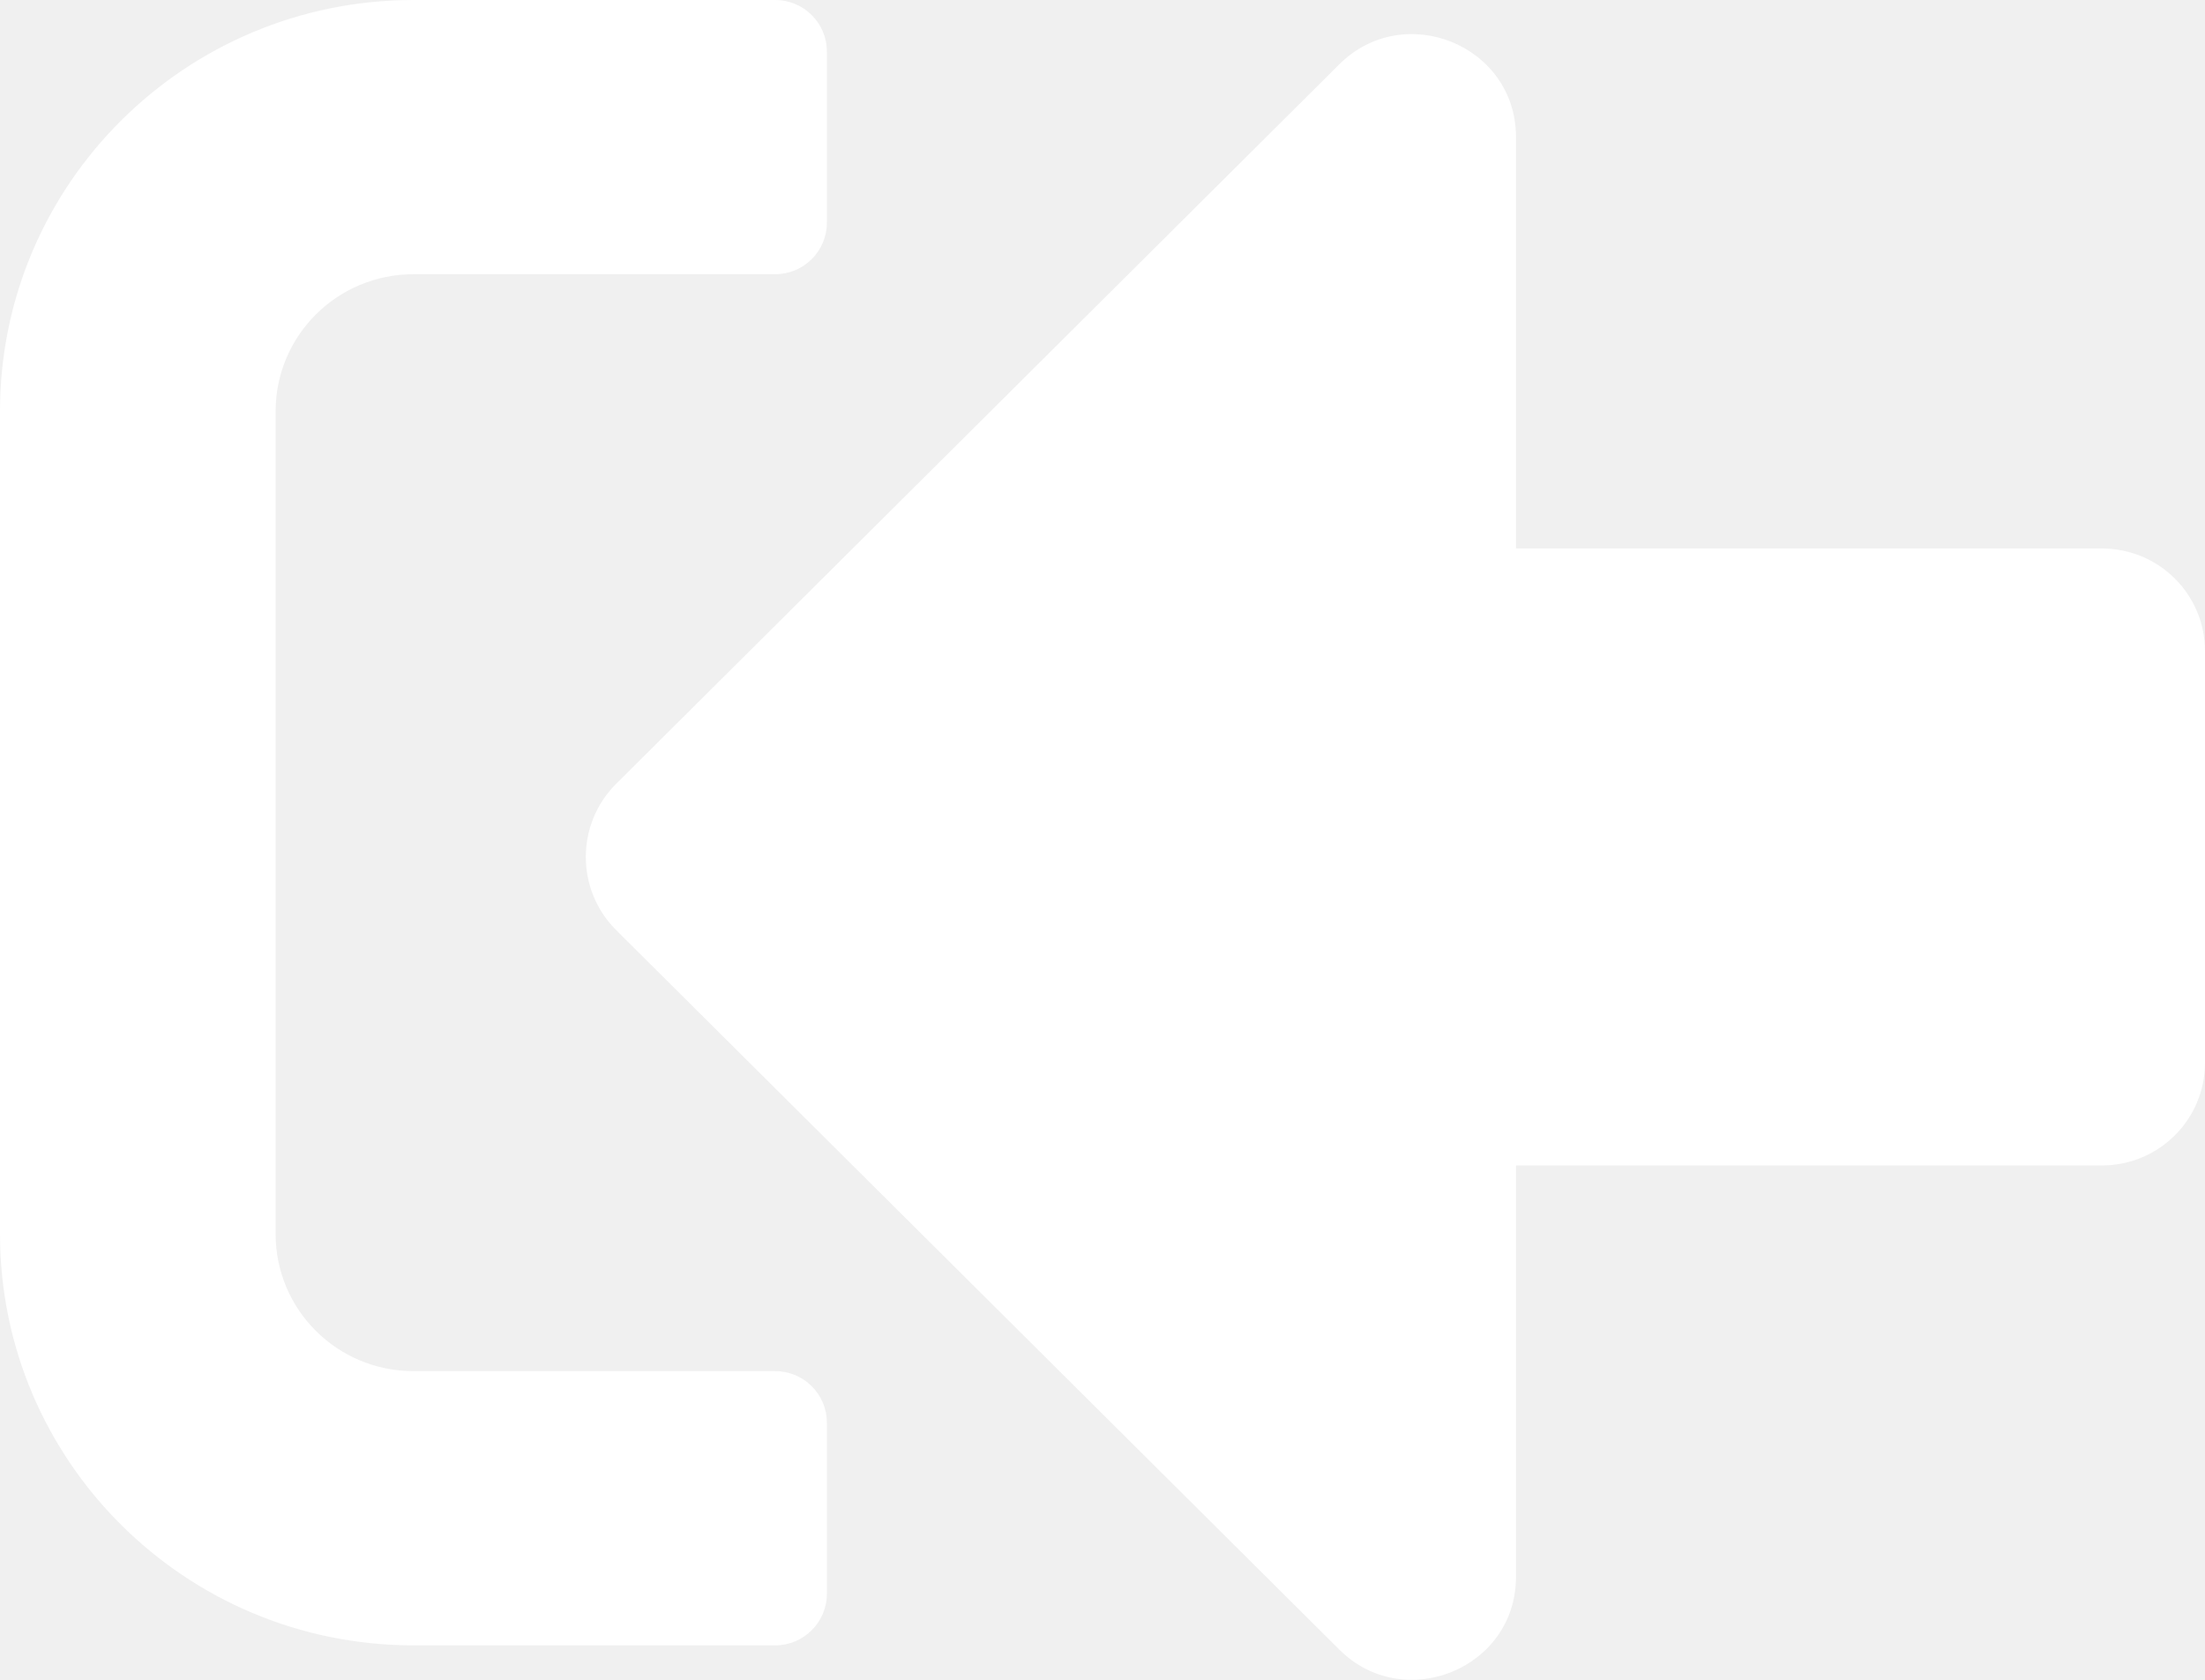
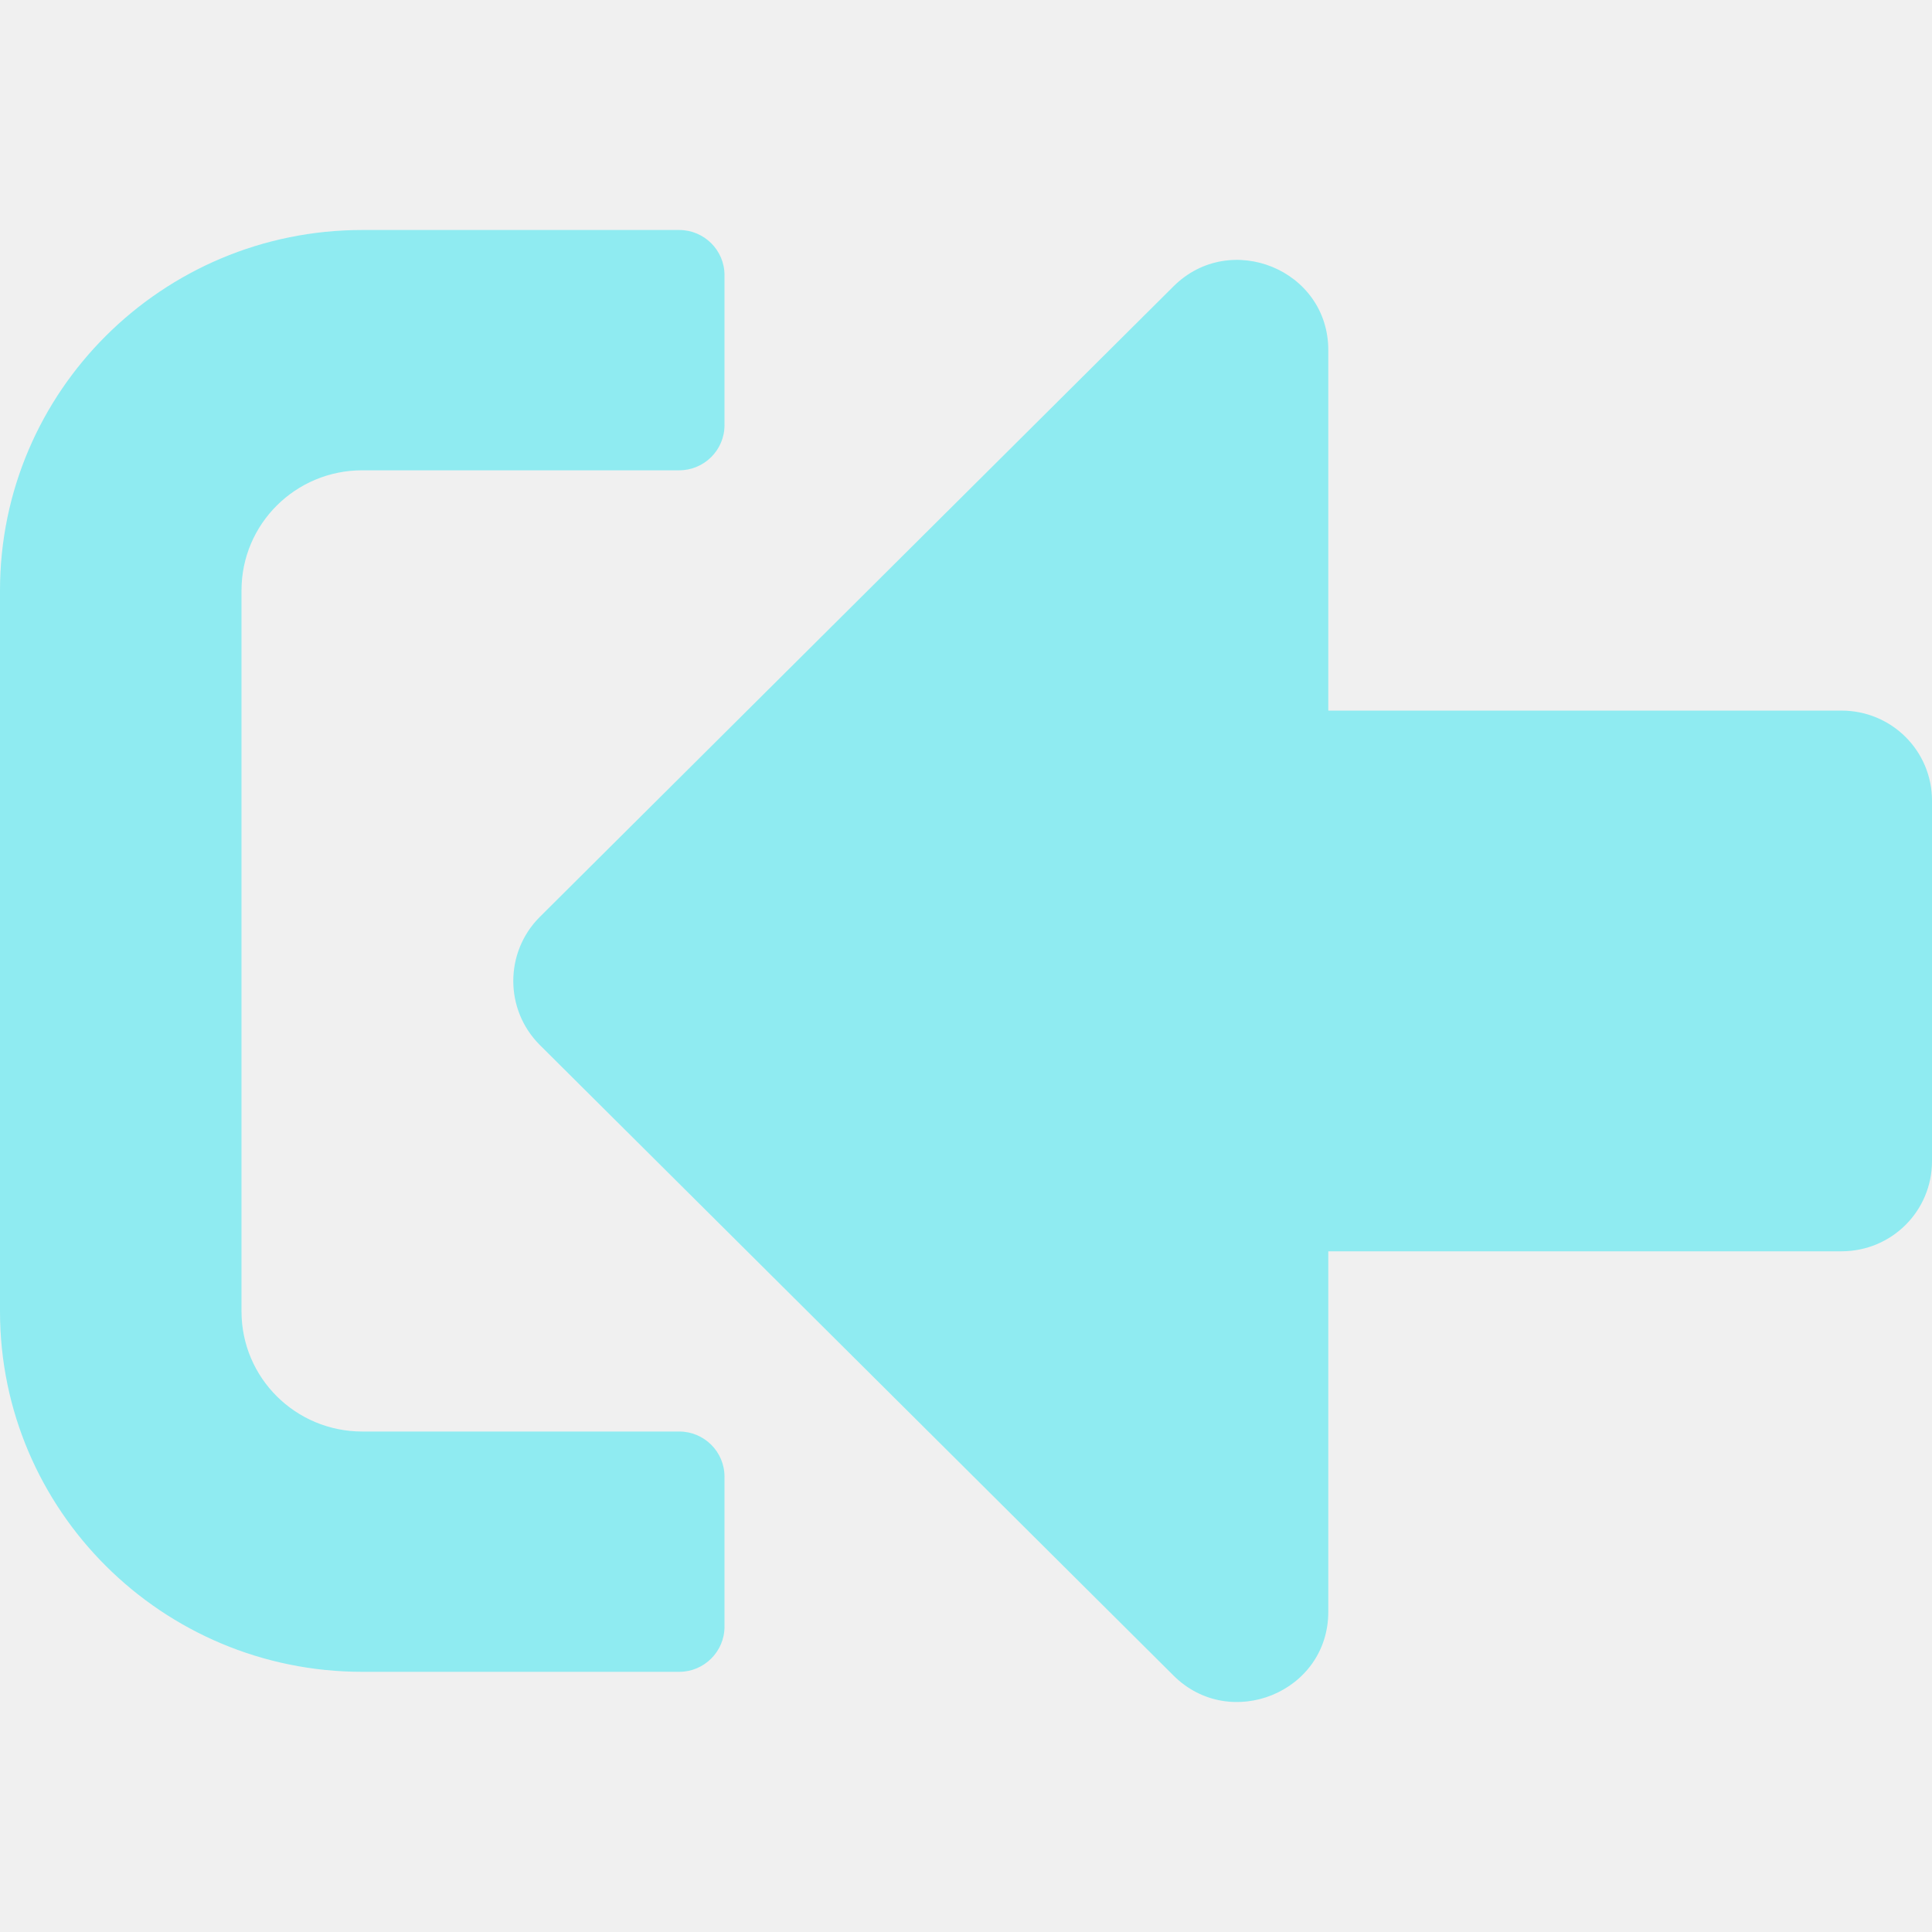
- <svg xmlns="http://www.w3.org/2000/svg" width="21" height="16" viewBox="0 0 21 16" fill="none">
-   <path d="M3.938 15.672H7.383C7.654 15.672 7.875 15.451 7.875 15.182V13.55C7.875 13.28 7.654 13.06 7.383 13.06H3.938C3.212 13.06 2.625 12.476 2.625 11.754V3.918C2.625 3.196 3.212 2.612 3.938 2.612H7.383C7.654 2.612 7.875 2.392 7.875 2.122V0.49C7.875 0.22 7.654 0 7.383 0H3.938C1.764 0 0 1.755 0 3.918V11.754C0 13.917 1.764 15.672 3.938 15.672ZM5.865 7.469L12.756 0.612C13.371 0 14.438 0.429 14.438 1.306V5.224H20.016C20.561 5.224 21 5.661 21 6.203V10.121C21 10.664 20.561 11.101 20.016 11.101H14.438V15.019C14.438 15.896 13.371 16.325 12.756 15.713L5.865 8.856C5.484 8.473 5.484 7.852 5.865 7.469Z" fill="white" />
+ <svg xmlns="http://www.w3.org/2000/svg" width="15" height="15" viewBox="0 0 21 16" fill="none">
+   <path d="M3.938 15.672H7.383C7.654 15.672 7.875 15.451 7.875 15.182V13.55C7.875 13.28 7.654 13.06 7.383 13.06H3.938C3.212 13.06 2.625 12.476 2.625 11.754V3.918C2.625 3.196 3.212 2.612 3.938 2.612H7.383C7.654 2.612 7.875 2.392 7.875 2.122V0.49C7.875 0.22 7.654 0 7.383 0H3.938C1.764 0 0 1.755 0 3.918V11.754C0 13.917 1.764 15.672 3.938 15.672ZM5.865 7.469L12.756 0.612C13.371 0 14.438 0.429 14.438 1.306V5.224H20.016C20.561 5.224 21 5.661 21 6.203V10.121C21 10.664 20.561 11.101 20.016 11.101H14.438V15.019C14.438 15.896 13.371 16.325 12.756 15.713L5.865 8.856C5.484 8.473 5.484 7.852 5.865 7.469Z" fill="#8FEBF1" />
</svg>
